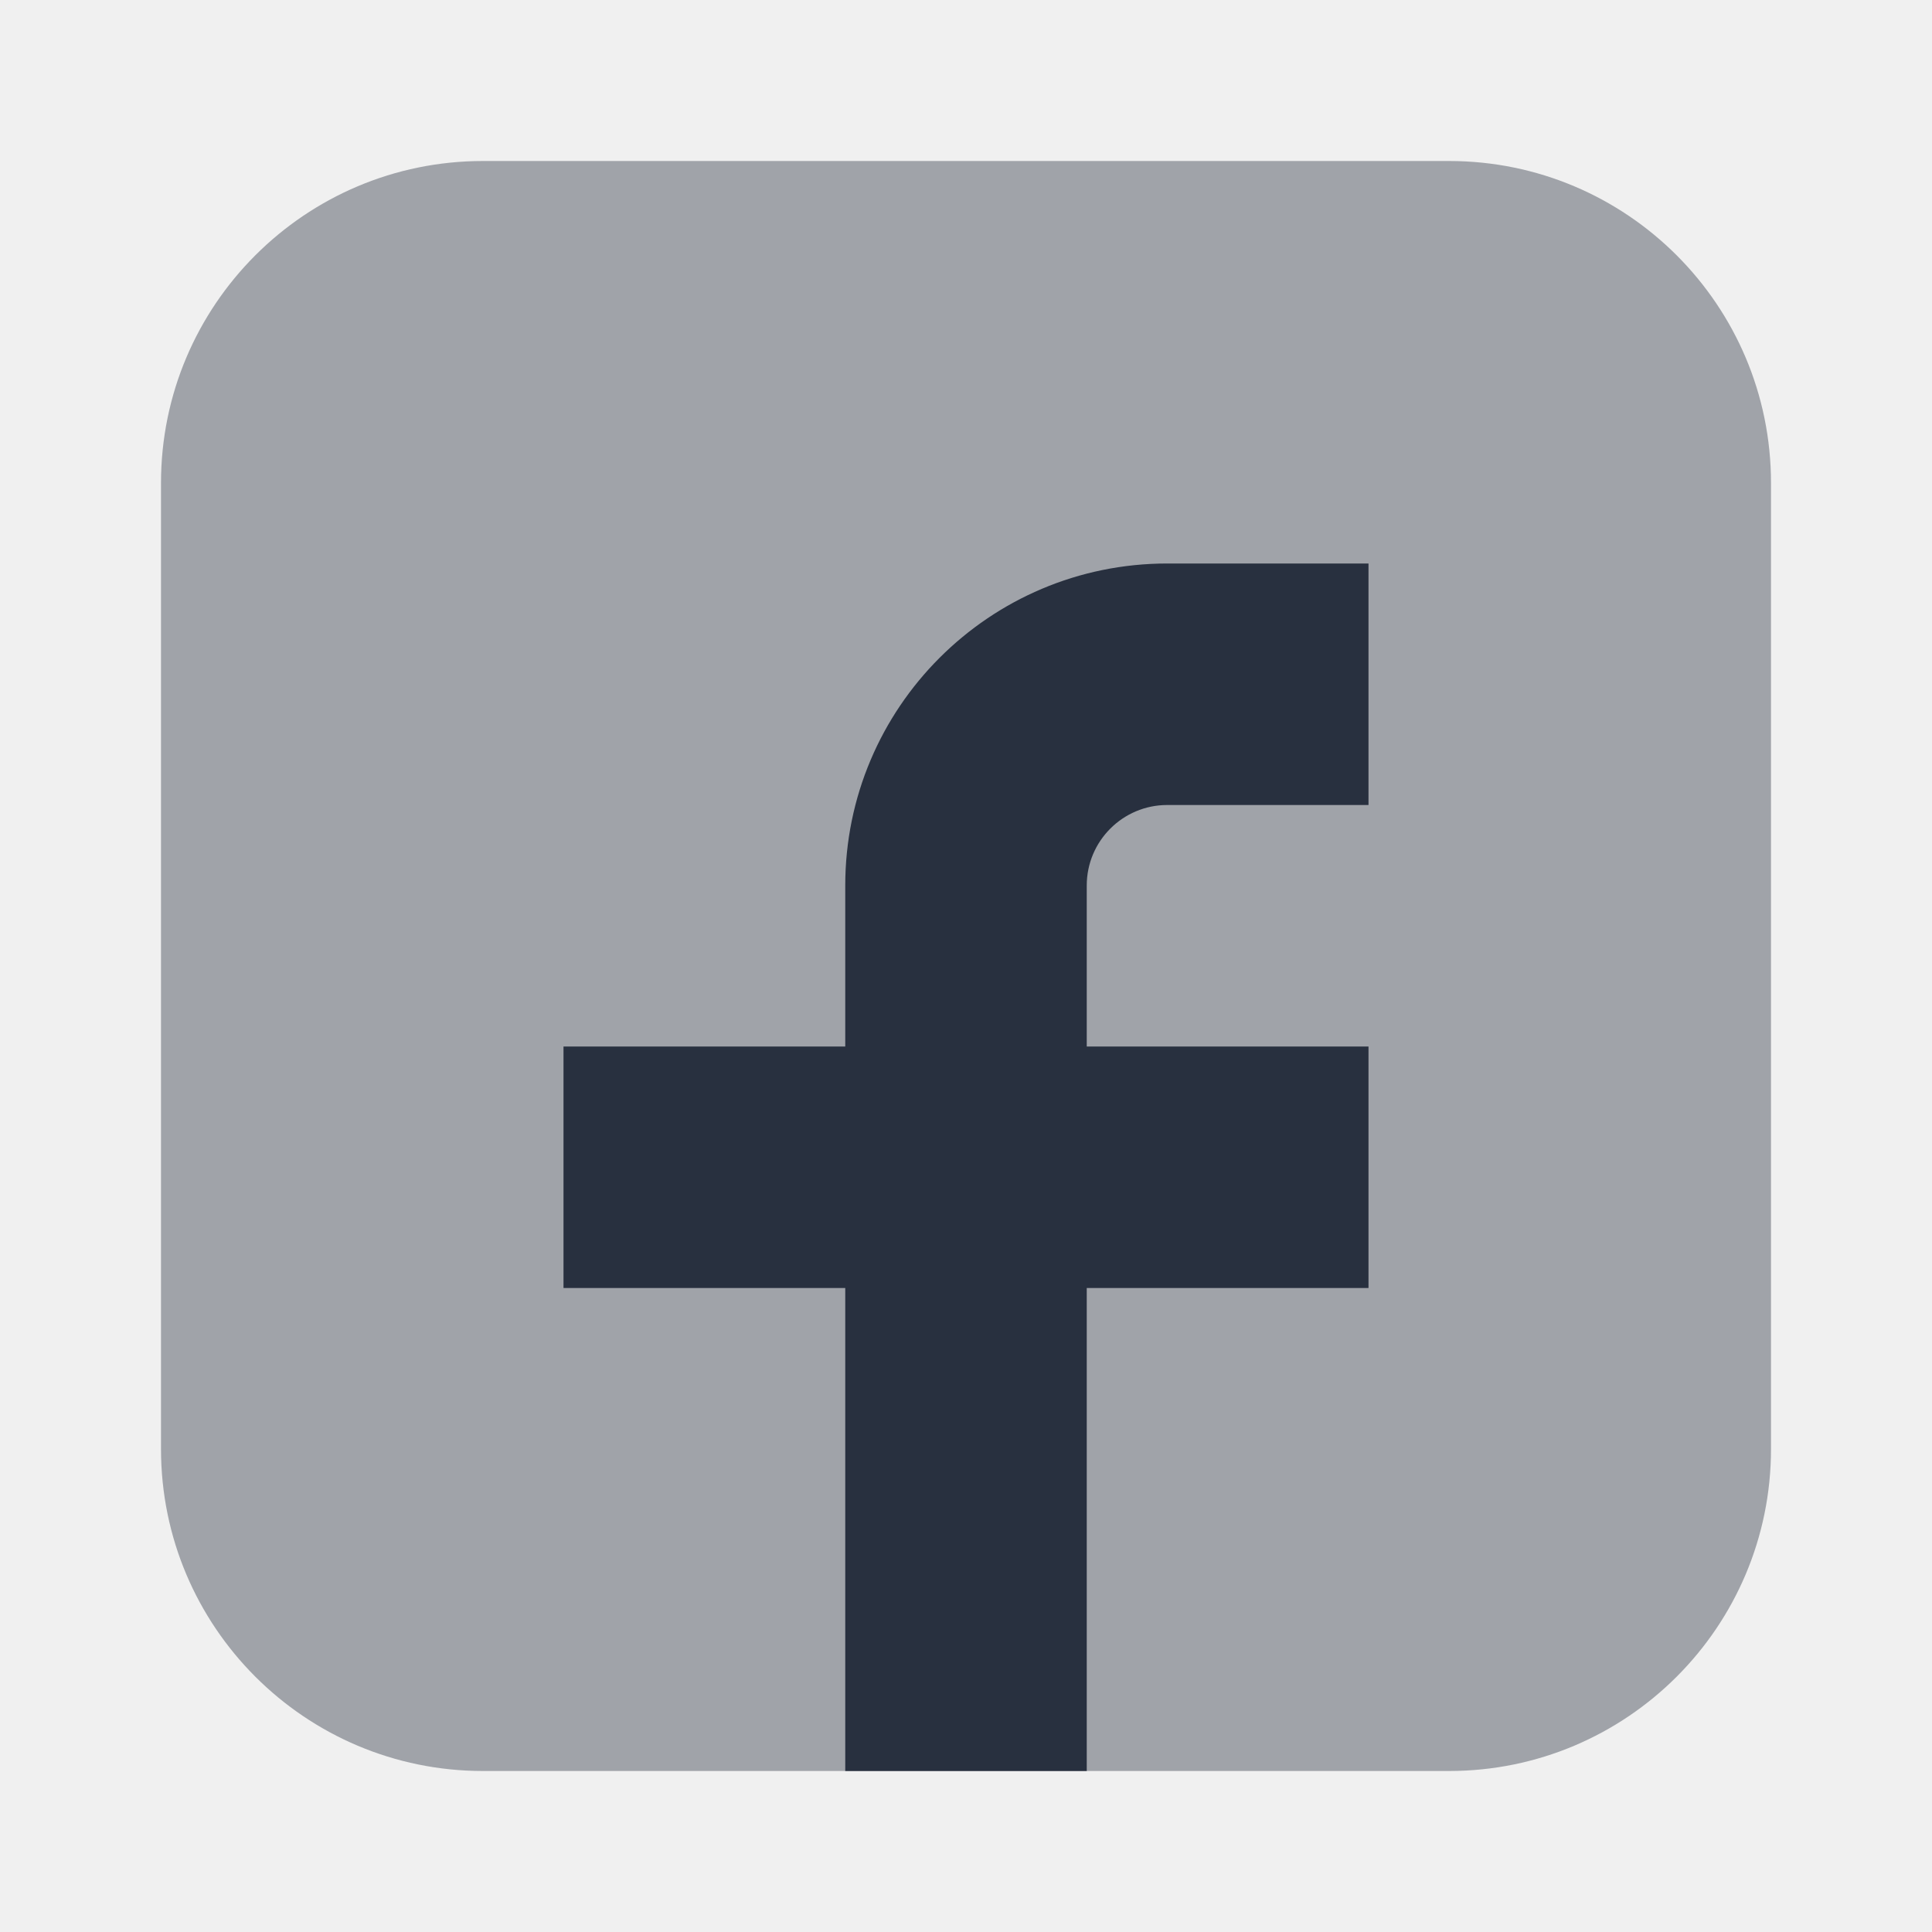
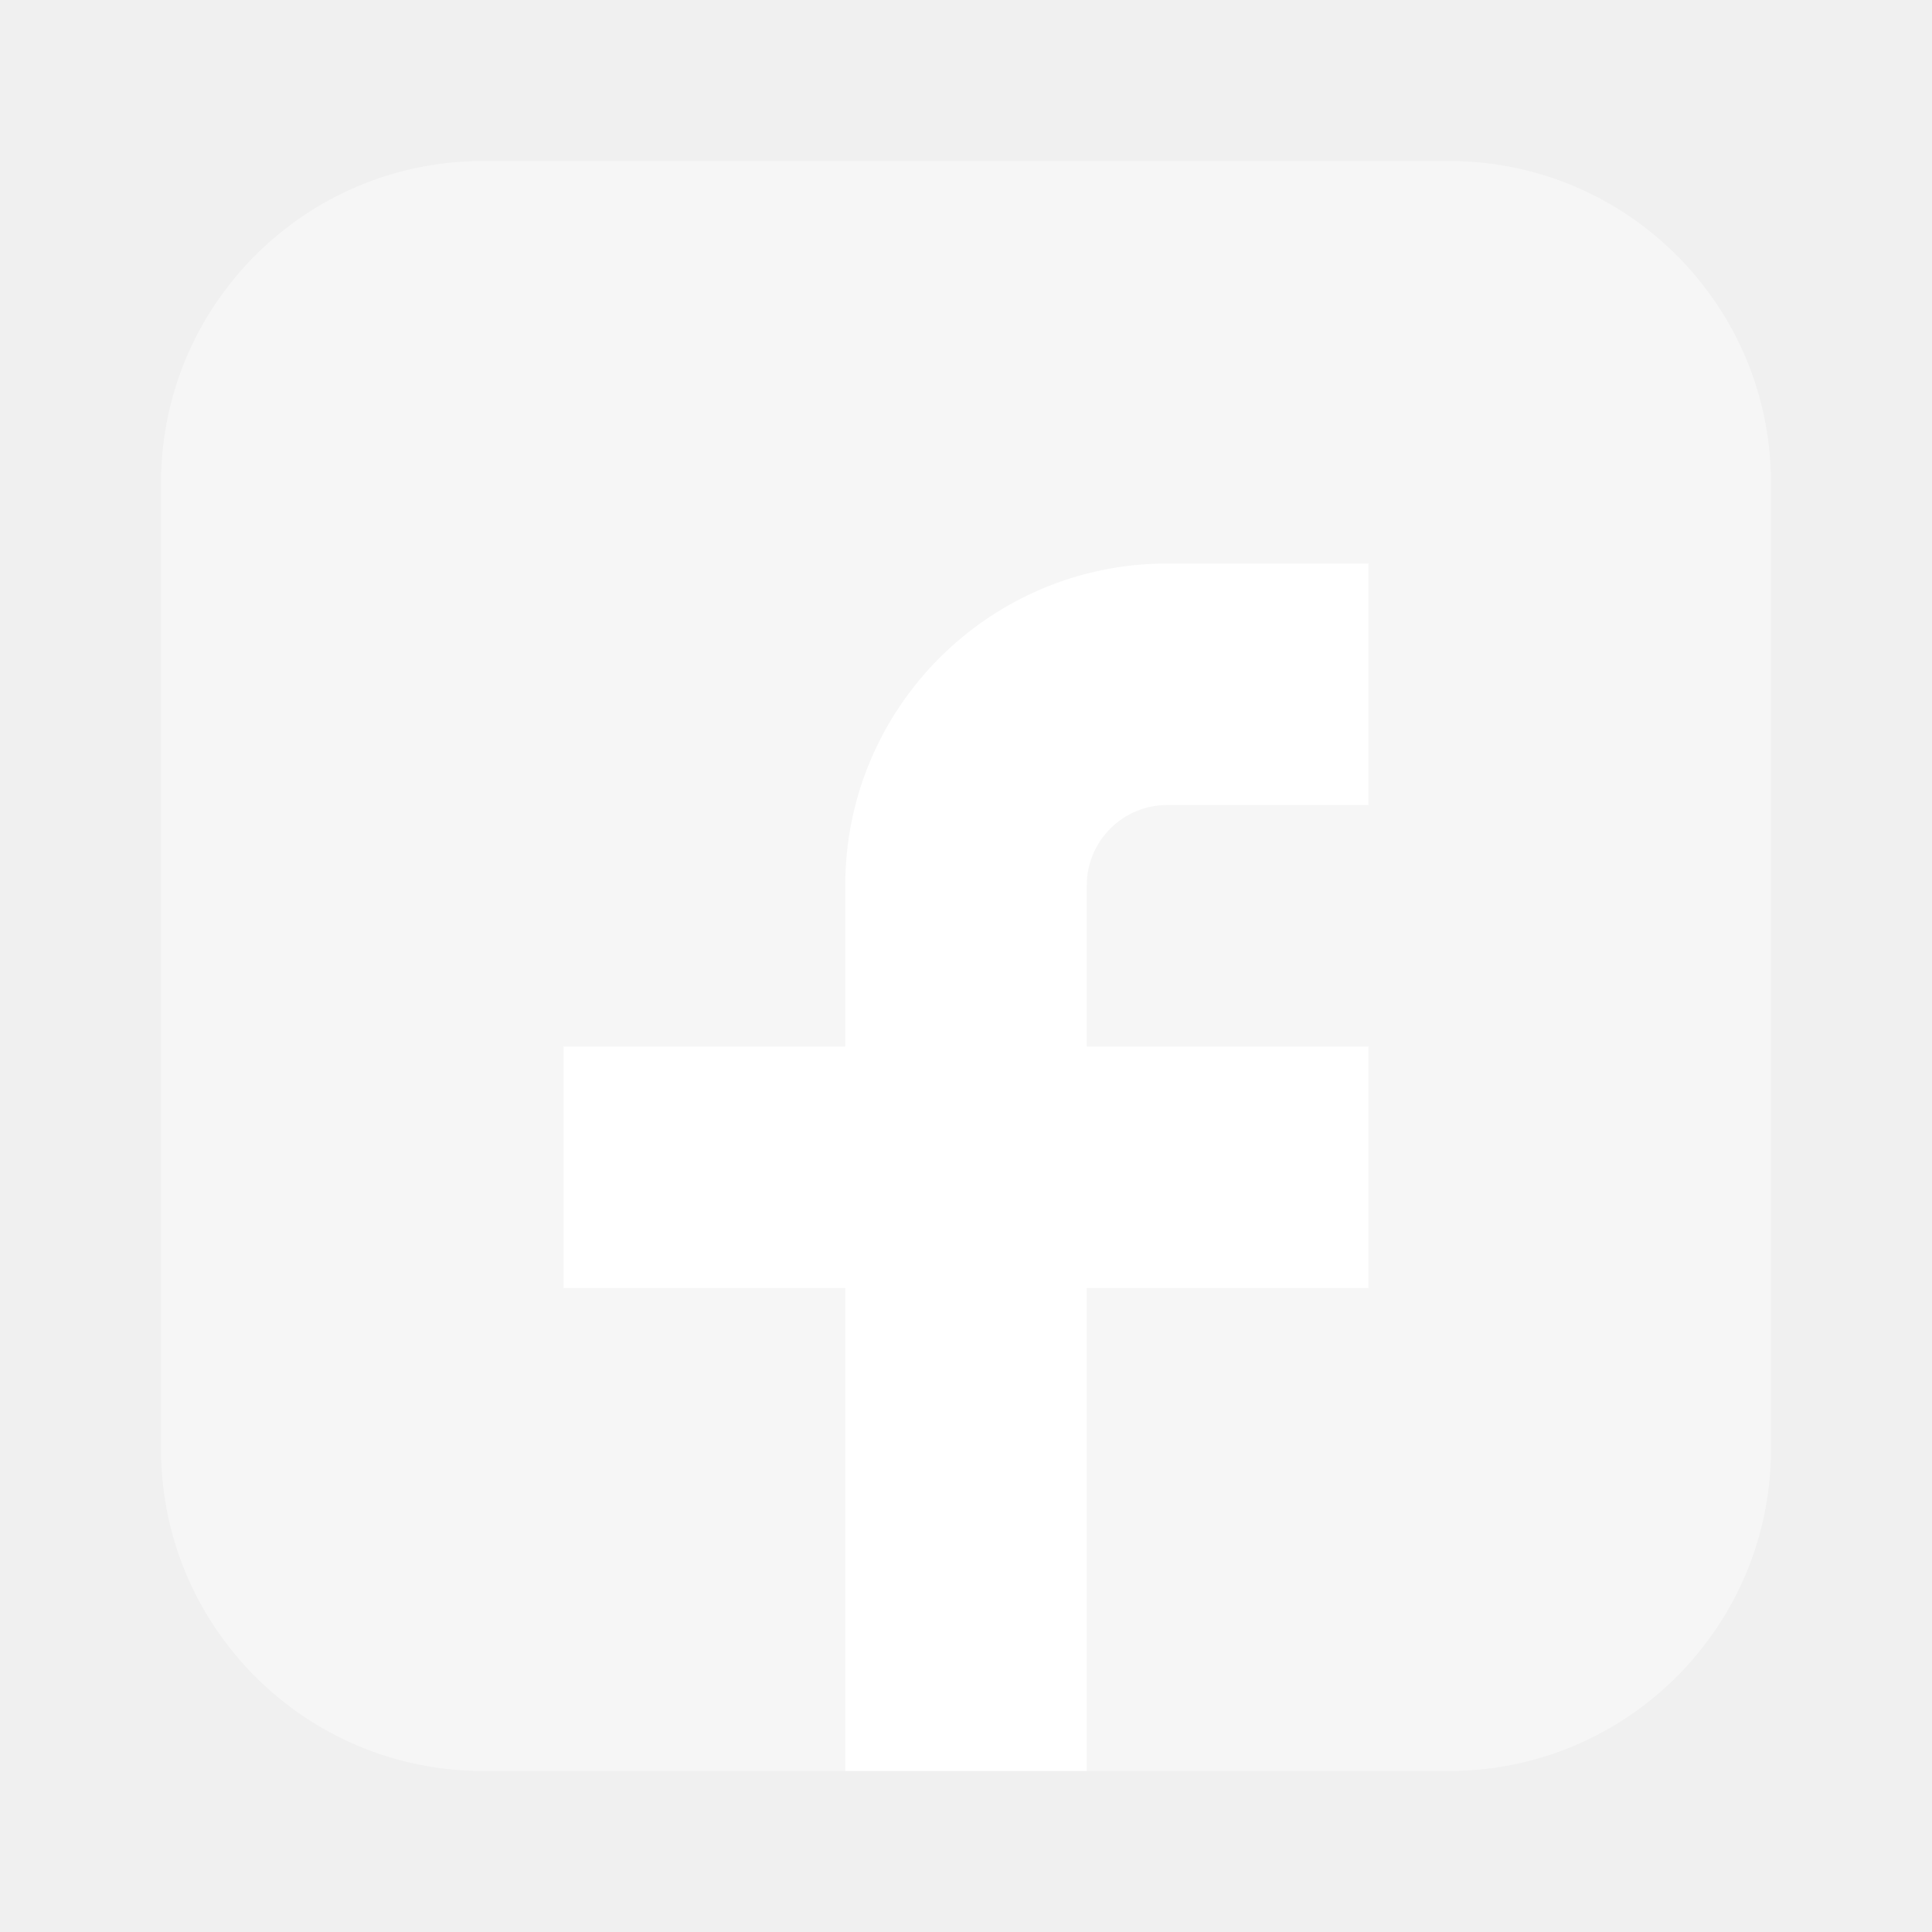
<svg xmlns="http://www.w3.org/2000/svg" width="24" height="24" viewBox="0 0 24 24" fill="none">
-   <path opacity="0.4" d="M18 2H6C3.791 2 2 3.791 2 6V18C2 20.209 3.791 22 6 22H18C20.209 22 22 20.209 22 18V6C22 3.791 20.209 2 18 2Z" fill="#28303F" />
-   <path d="M17 7H14.5C12.291 7 10.5 8.791 10.5 11V13H7V16H10.5V22H13.5V16H17V13H13.5V11C13.5 10.448 13.948 10 14.5 10H17V7Z" fill="#28303F" />
+   <path opacity="0.4" d="M18 2H6C3.791 2 2 3.791 2 6V18C2 20.209 3.791 22 6 22H18C20.209 22 22 20.209 22 18V6C22 3.791 20.209 2 18 2Z" fill="#ffffff" />
+   <path d="M17 7H14.5C12.291 7 10.5 8.791 10.5 11V13H7V16H10.5V22H13.5V16H17V13H13.5V11C13.5 10.448 13.948 10 14.5 10H17V7Z" fill="#ffffff" />
</svg>
